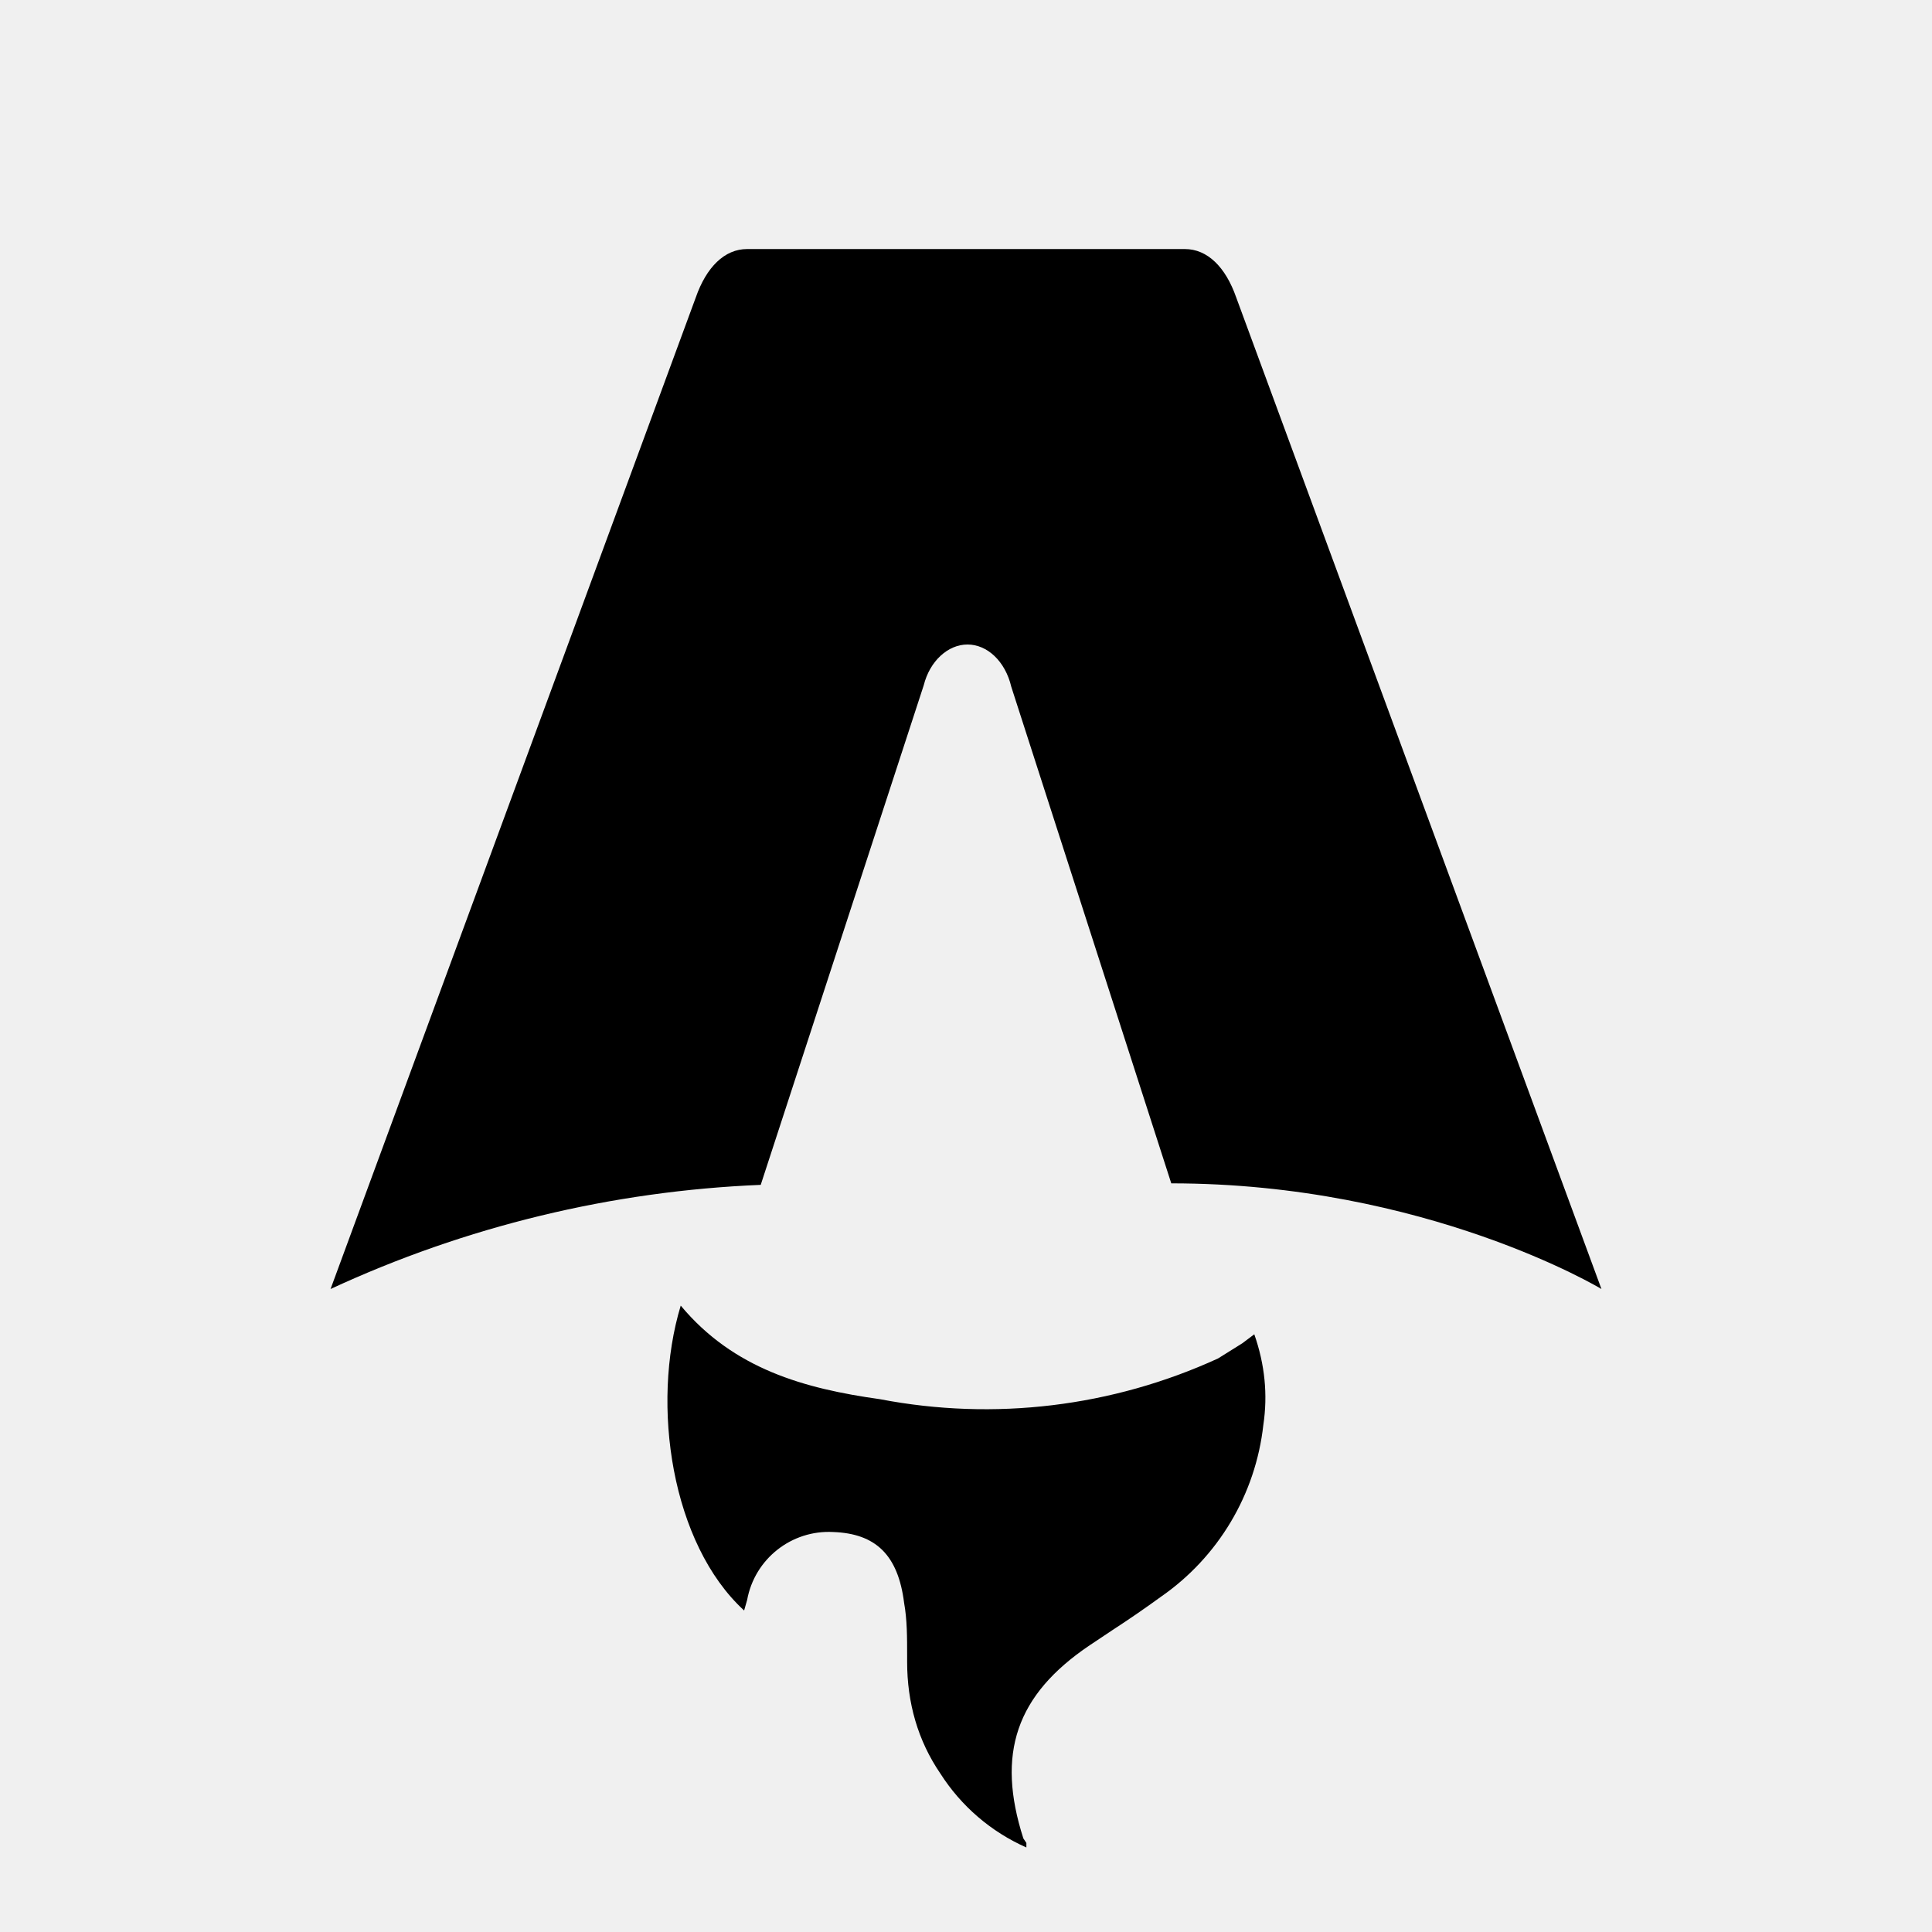
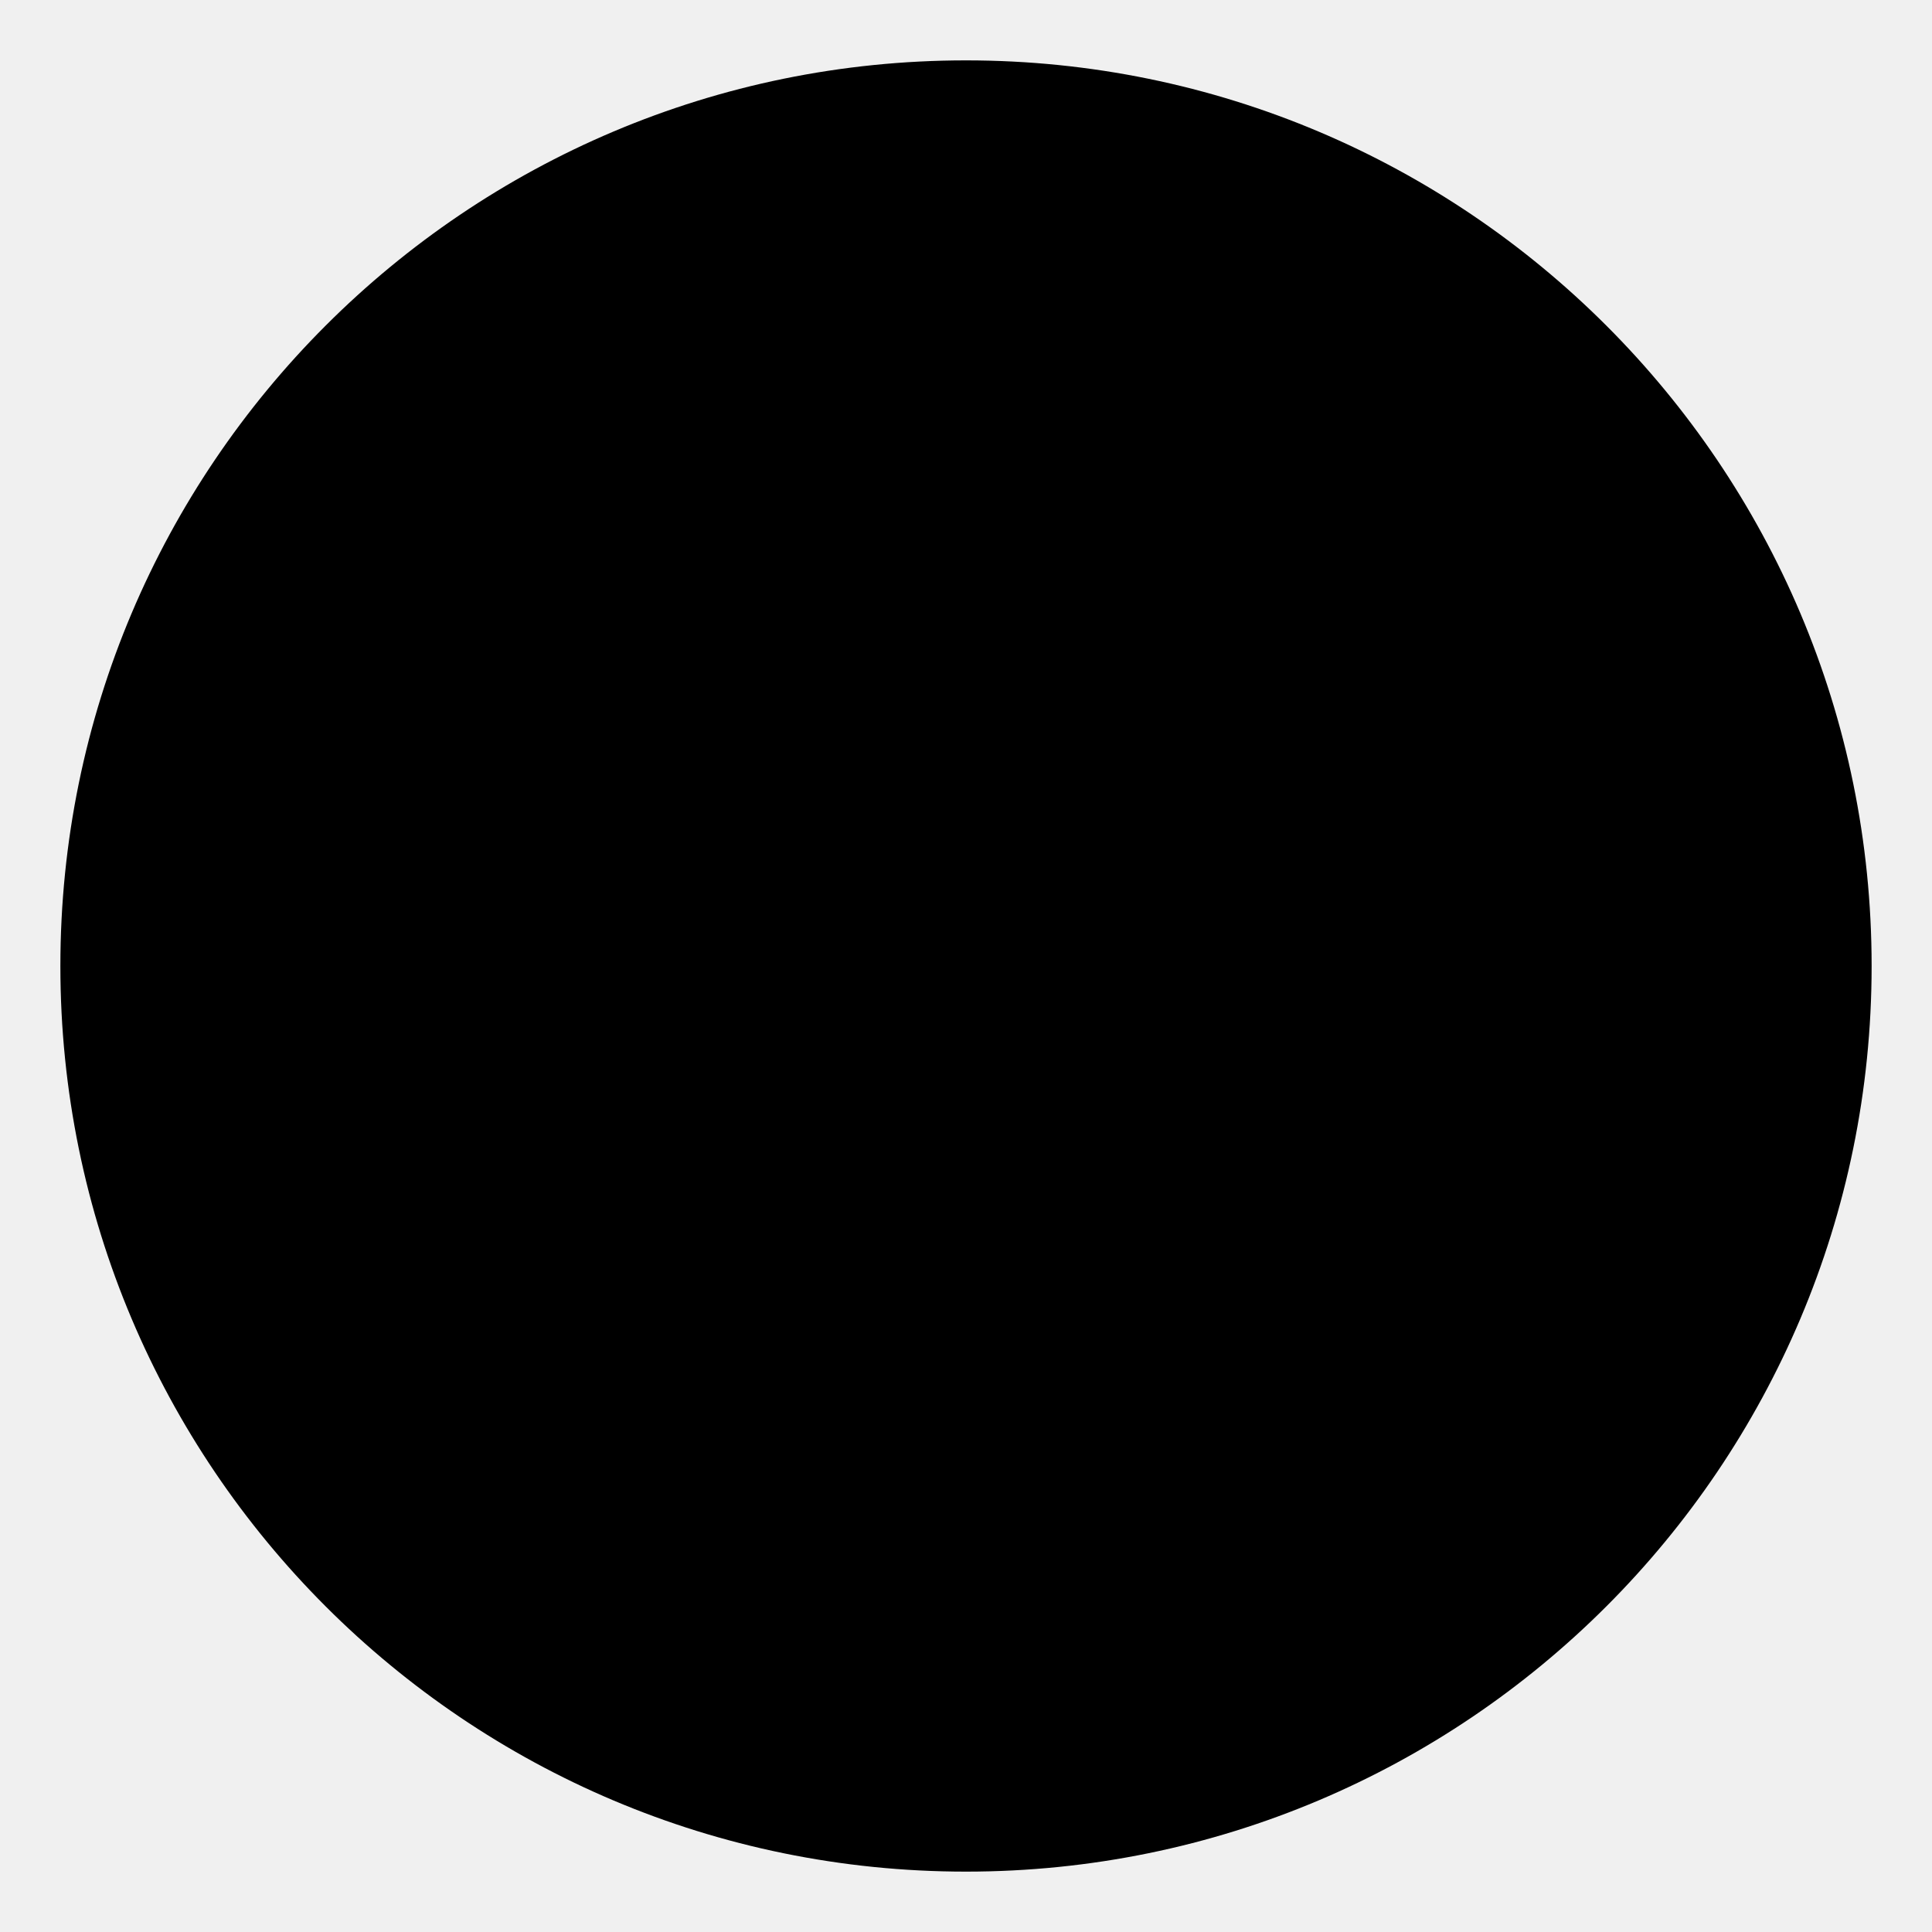
<svg xmlns="http://www.w3.org/2000/svg" fill="none" viewBox="0 0 128 128">
-   <path d="M50.4 78.5a75.1 75.1 0 0 0-28.5 6.9l24.2-65.7c.7-2 1.9-3.2 3.4-3.2h29c1.5 0 2.7 1.2 3.4 3.2l24.2 65.7s-11.6-7-28.5-7L67 45.5c-.4-1.7-1.6-2.8-2.9-2.8-1.3 0-2.5 1.1-2.9 2.7L50.4 78.5Zm-1.1 28.2Zm-4.2-20.2c-2 6.6-.6 15.8 4.2 20.2a17.5 17.5 0 0 1 .2-.7 5.5 5.5 0 0 1 5.7-4.5c2.8.1 4.3 1.5 4.7 4.7.2 1.1.2 2.3.2 3.5v.4c0 2.7.7 5.2 2.2 7.4a13 13 0 0 0 5.7 4.9v-.3l-.2-.3c-1.8-5.6-.5-9.5 4.4-12.8l1.5-1a73 73 0 0 0 3.2-2.2 16 16 0 0 0 6.8-11.4c.3-2 .1-4-.6-6l-.8.6-1.6 1a37 37 0 0 1-22.4 2.7c-5-.7-9.7-2-13.2-6.2Z" />
+   <circle cx="64" cy="64" r="60" />
  <style>
-         path { fill: #000; }
+         circle { fill: #000; }
        @media (prefers-color-scheme: dark) {
-             path { fill: #FFF; }
+             circle { fill: #FFF; }
        }
    </style>
</svg>
